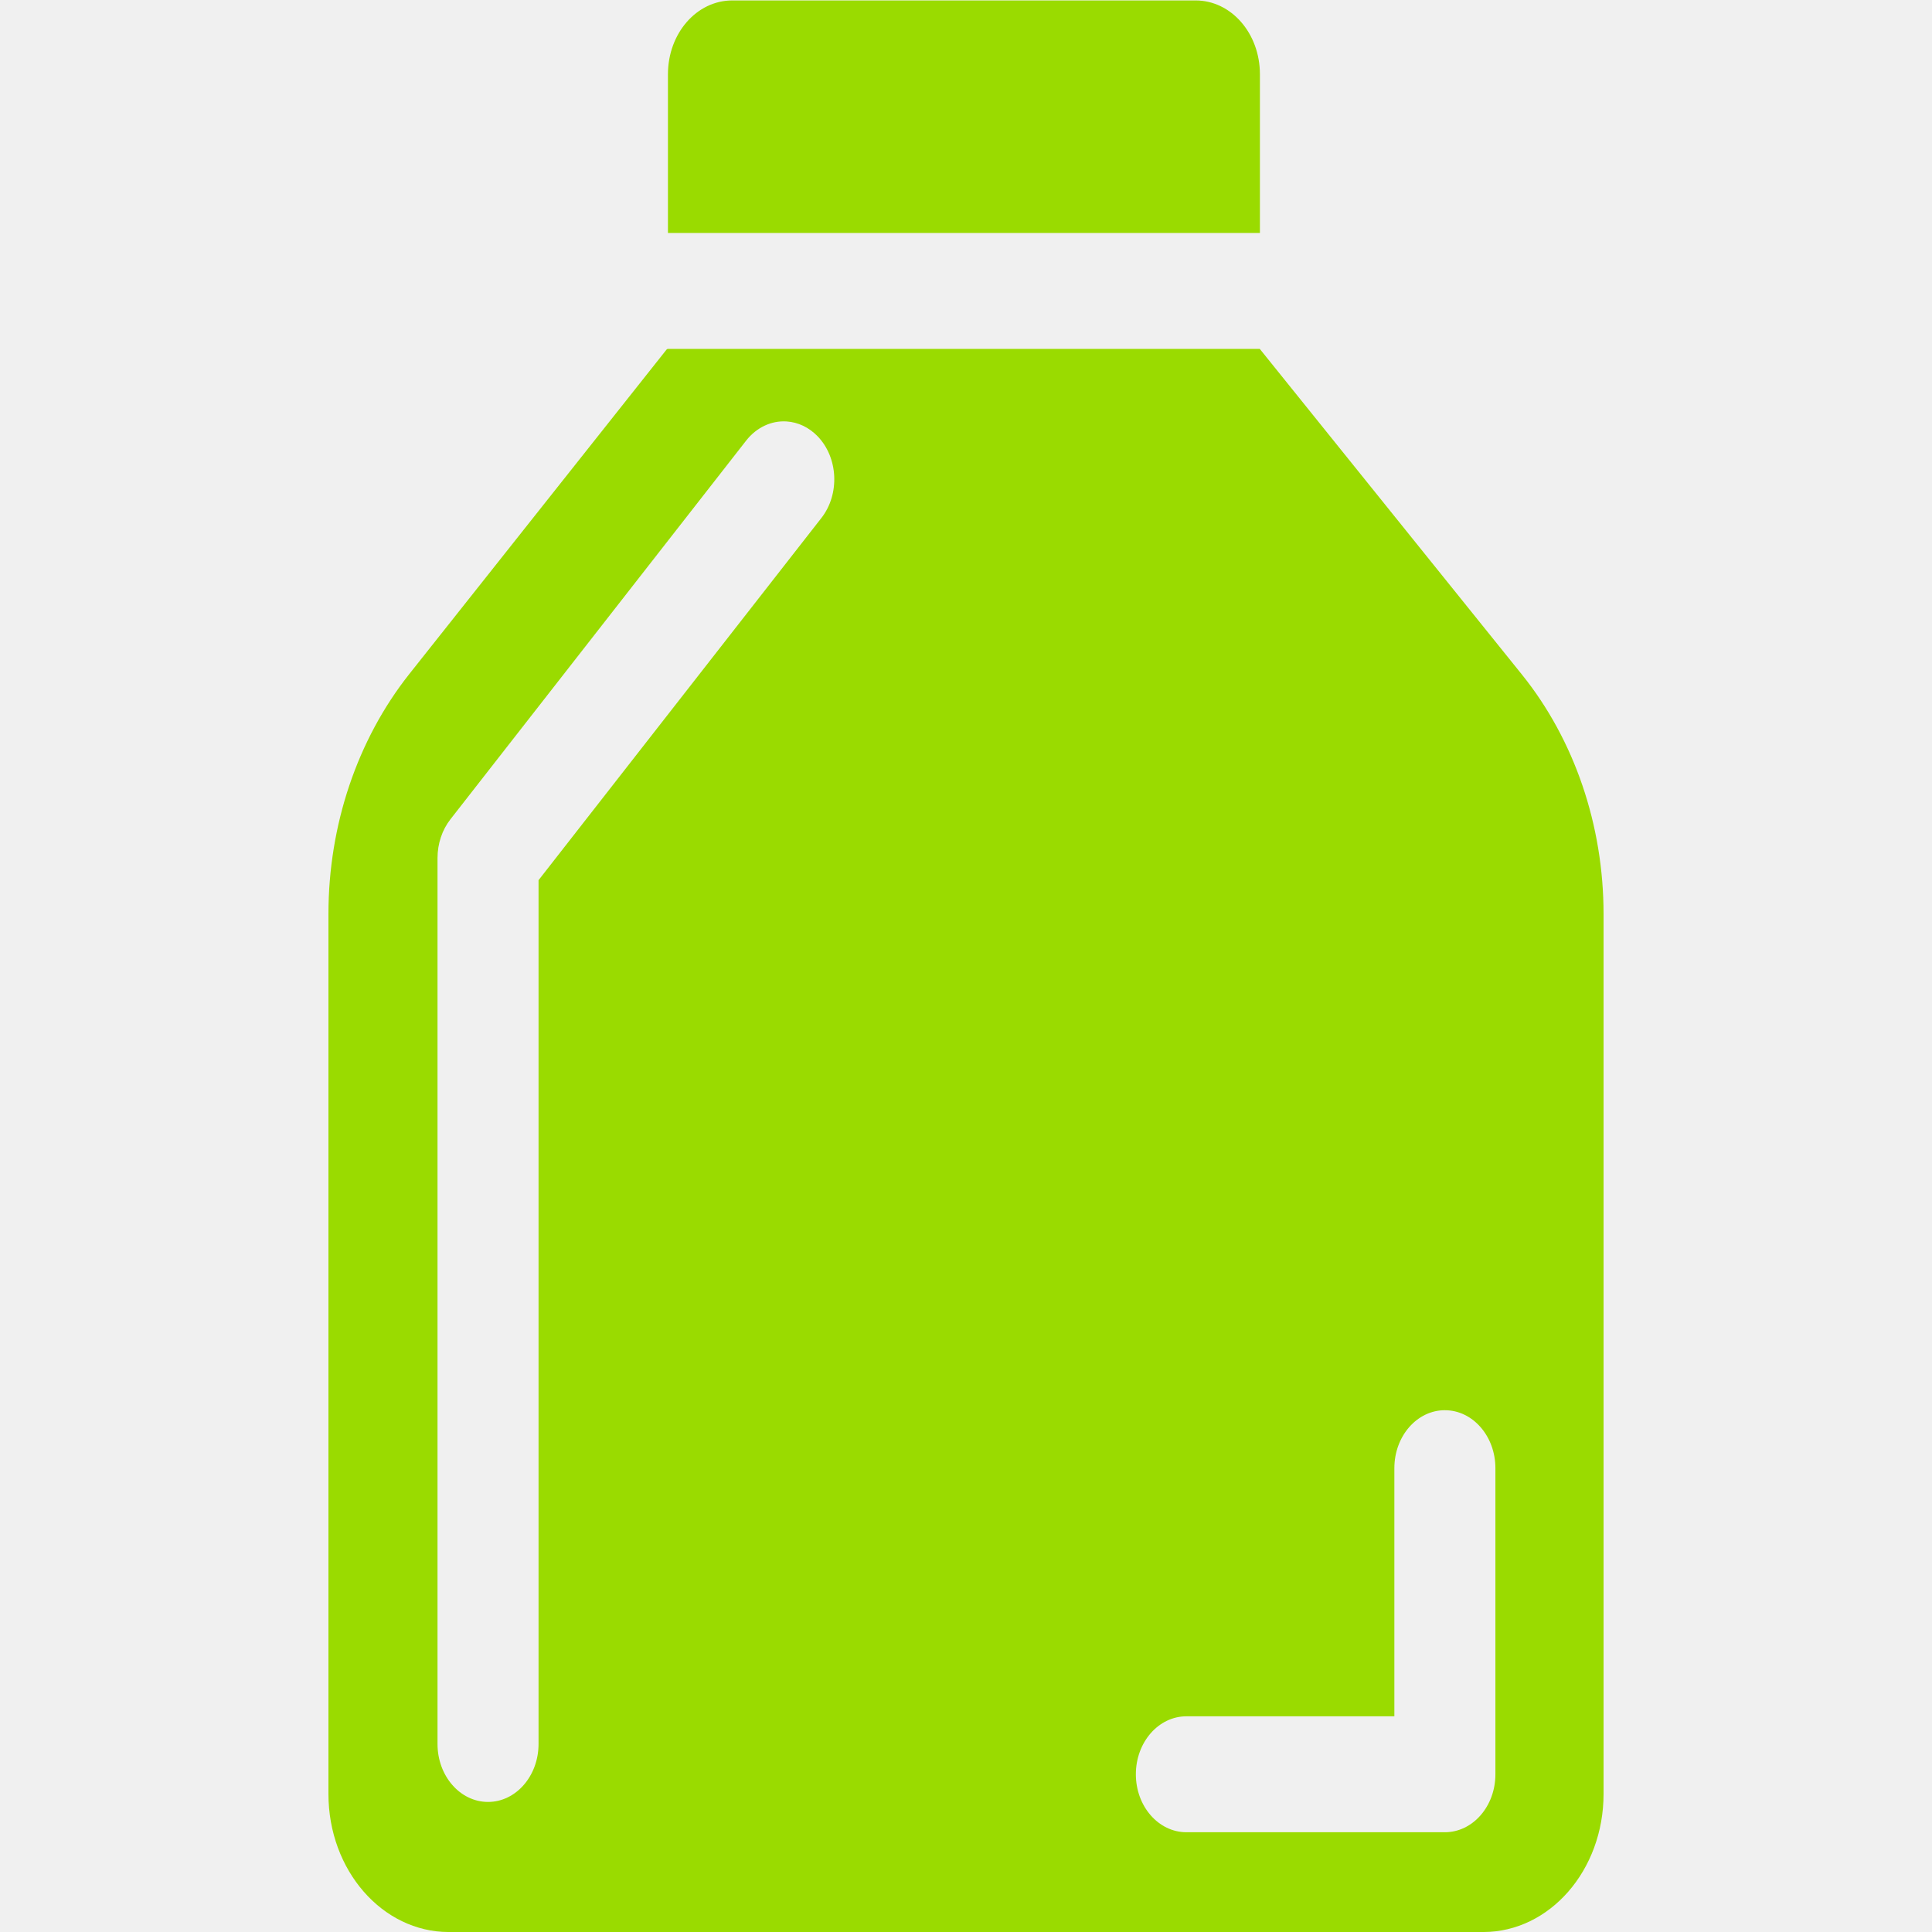
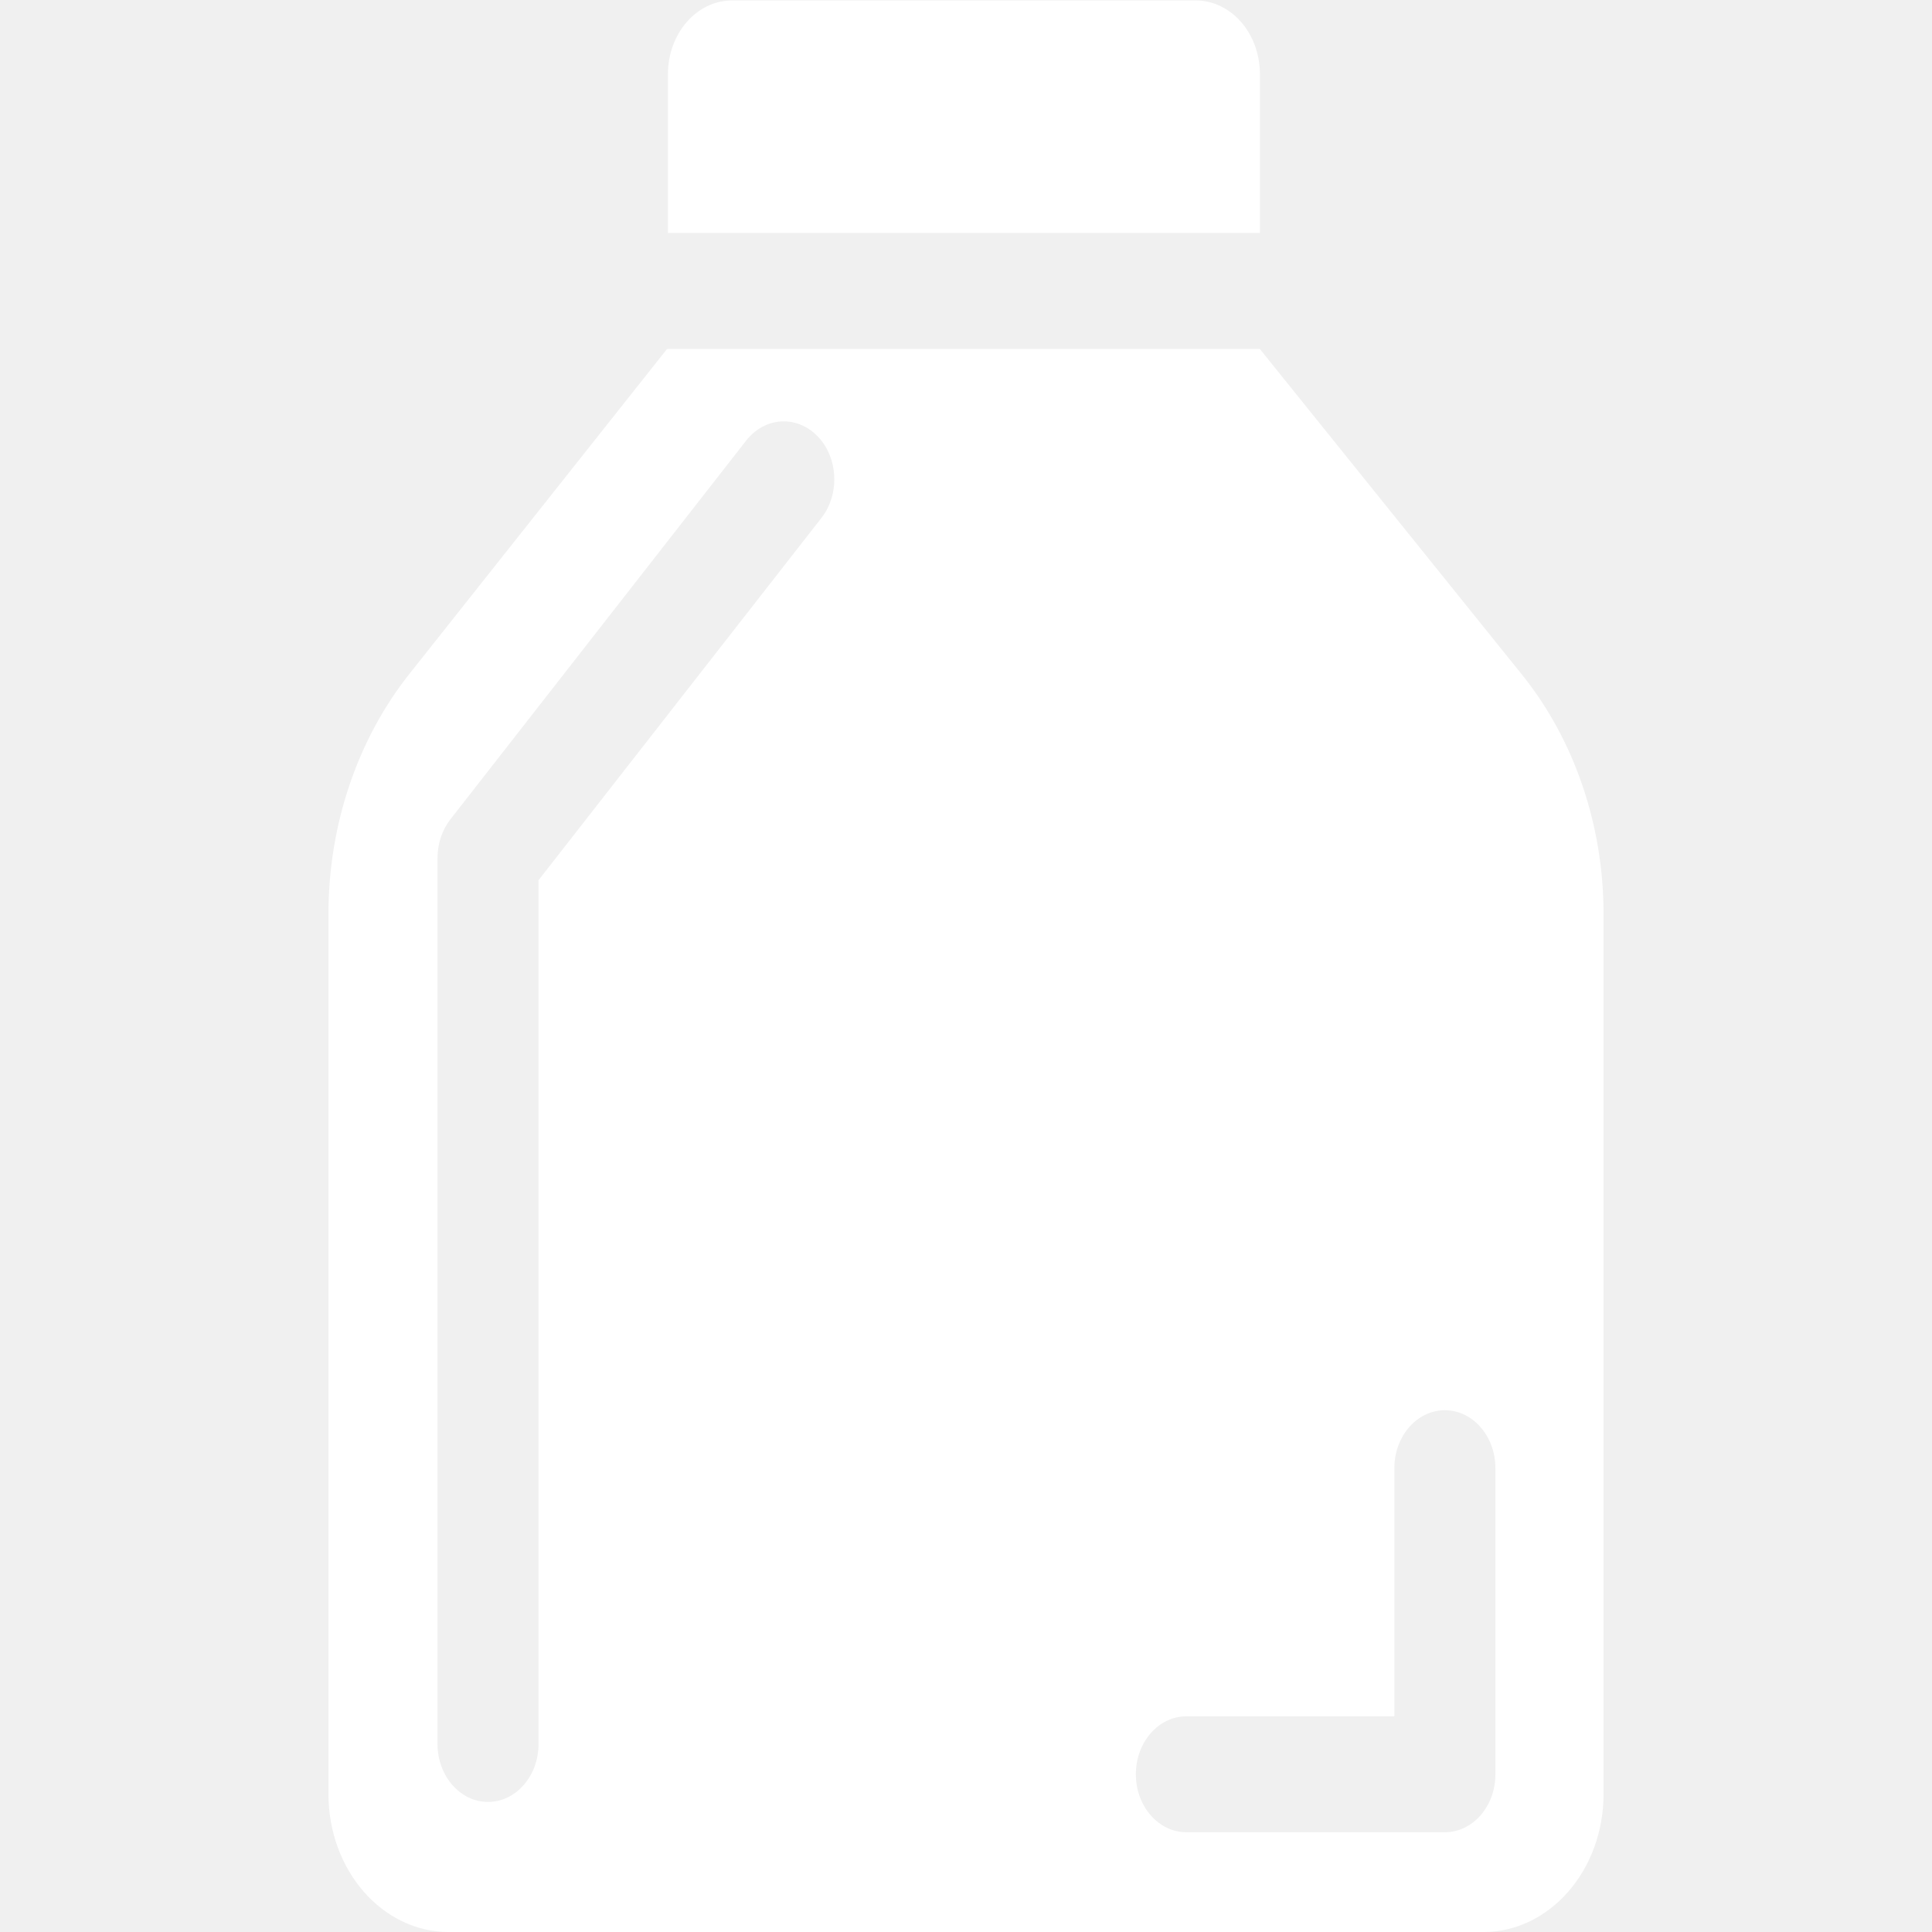
<svg xmlns="http://www.w3.org/2000/svg" width="100mm" height="100mm" viewBox="0 0 100 100" version="1.1" id="svg5">
  <defs id="defs2">
    </defs>
  <g id="layer2" style="display:none">
    <circle style="fill:#294000;fill-opacity:1;fill-rule:evenodd;stroke:none;stroke-width:3.6;stroke-linecap:round;stroke-linejoin:round;stroke-miterlimit:3;stroke-dashoffset:65.369;stroke-opacity:1;paint-order:normal" id="path5598" cx="81.118" cy="3.193" r="1.105" />
    <circle style="fill:#507a00;fill-opacity:1;fill-rule:evenodd;stroke:none;stroke-width:3.6;stroke-linecap:round;stroke-linejoin:round;stroke-miterlimit:3;stroke-dashoffset:65.369;stroke-opacity:1;paint-order:normal" id="path5598-8" cx="84.066" cy="3.193" r="1.105" />
    <circle style="fill:#6eaa00;fill-opacity:1;fill-rule:evenodd;stroke:none;stroke-width:3.6;stroke-linecap:round;stroke-linejoin:round;stroke-miterlimit:3;stroke-dashoffset:65.369;stroke-opacity:1;paint-order:normal" id="path5598-7" cx="87.013" cy="3.193" r="1.105" />
    <circle style="fill:#9adb00;fill-opacity:1;fill-rule:evenodd;stroke:none;stroke-width:3.6;stroke-linecap:round;stroke-linejoin:round;stroke-miterlimit:3;stroke-dashoffset:65.369;stroke-opacity:1;paint-order:normal" id="path5598-5" cx="89.961" cy="3.193" r="1.105" />
  </g>
  <g id="layer5">
-     <path id="rect11428" style="display:inline;fill:#9adb00;fill-rule:evenodd;stroke:none;stroke-width:6;stroke-linecap:round;stroke-linejoin:round;stroke-miterlimit:3;stroke-dasharray:none;stroke-dashoffset:65.369;stroke-opacity:1;paint-order:normal;fill-opacity:1" d="m 37.903,0.023 c -1.845,0 -3.33,1.704 -3.33,3.821 v 8.215 H 65.213 V 3.844 c 0,-2.117 -1.485,-3.821 -3.33,-3.821 z M 34.572,18.059 a 0.099,0.113 0 0 0 -0.073,0.037 L 21.19,34.881 A 16.096,18.468 0 0 0 17,47.309 v 45.548 a 6.226,7.144 0 0 0 6.226,7.144 h 53.548 a 6.226,7.144 0 0 0 6.226,-7.144 V 47.309 A 15.918,18.264 0 0 0 78.776,34.917 L 65.206,18.059 Z m 6.146,3.755 a 2.615,3 0 0 1 1.595,0.761 2.615,3 0 0 1 0.202,4.236 L 27.875,45.558 V 90.267 A 2.615,3 0 0 1 25.261,93.268 2.615,3 0 0 1 22.646,90.267 V 44.41 a 2.615,3 0 0 1 0.667,-2.002 L 38.62,22.807 a 2.615,3 0 0 1 2.097,-0.993 z m 34.069,51.179 a 2.615,3 0 0 1 2.615,3 v 15.843 a 2.615,3 0 0 1 -2.615,3 H 61.407 a 2.615,3 0 0 1 -2.615,-3 2.615,3 0 0 1 2.615,-3 h 10.765 v -12.844 a 2.615,3 0 0 1 2.615,-3 z" />
+     <path id="rect11428" style="display:inline;fill:#ffffff;fill-rule:evenodd;stroke:none;stroke-width:6;stroke-linecap:round;stroke-linejoin:round;stroke-miterlimit:3;stroke-dasharray:none;stroke-dashoffset:65.369;stroke-opacity:1;paint-order:normal;fill-opacity:1" d="m 37.903,0.023 c -1.845,0 -3.33,1.704 -3.33,3.821 v 8.215 H 65.213 V 3.844 c 0,-2.117 -1.485,-3.821 -3.33,-3.821 z M 34.572,18.059 a 0.099,0.113 0 0 0 -0.073,0.037 L 21.19,34.881 A 16.096,18.468 0 0 0 17,47.309 v 45.548 a 6.226,7.144 0 0 0 6.226,7.144 h 53.548 a 6.226,7.144 0 0 0 6.226,-7.144 V 47.309 A 15.918,18.264 0 0 0 78.776,34.917 L 65.206,18.059 Z m 6.146,3.755 a 2.615,3 0 0 1 1.595,0.761 2.615,3 0 0 1 0.202,4.236 L 27.875,45.558 V 90.267 A 2.615,3 0 0 1 25.261,93.268 2.615,3 0 0 1 22.646,90.267 V 44.41 a 2.615,3 0 0 1 0.667,-2.002 L 38.62,22.807 a 2.615,3 0 0 1 2.097,-0.993 z m 34.069,51.179 a 2.615,3 0 0 1 2.615,3 v 15.843 a 2.615,3 0 0 1 -2.615,3 H 61.407 a 2.615,3 0 0 1 -2.615,-3 2.615,3 0 0 1 2.615,-3 h 10.765 v -12.844 a 2.615,3 0 0 1 2.615,-3 z" />
  </g>
</svg>
